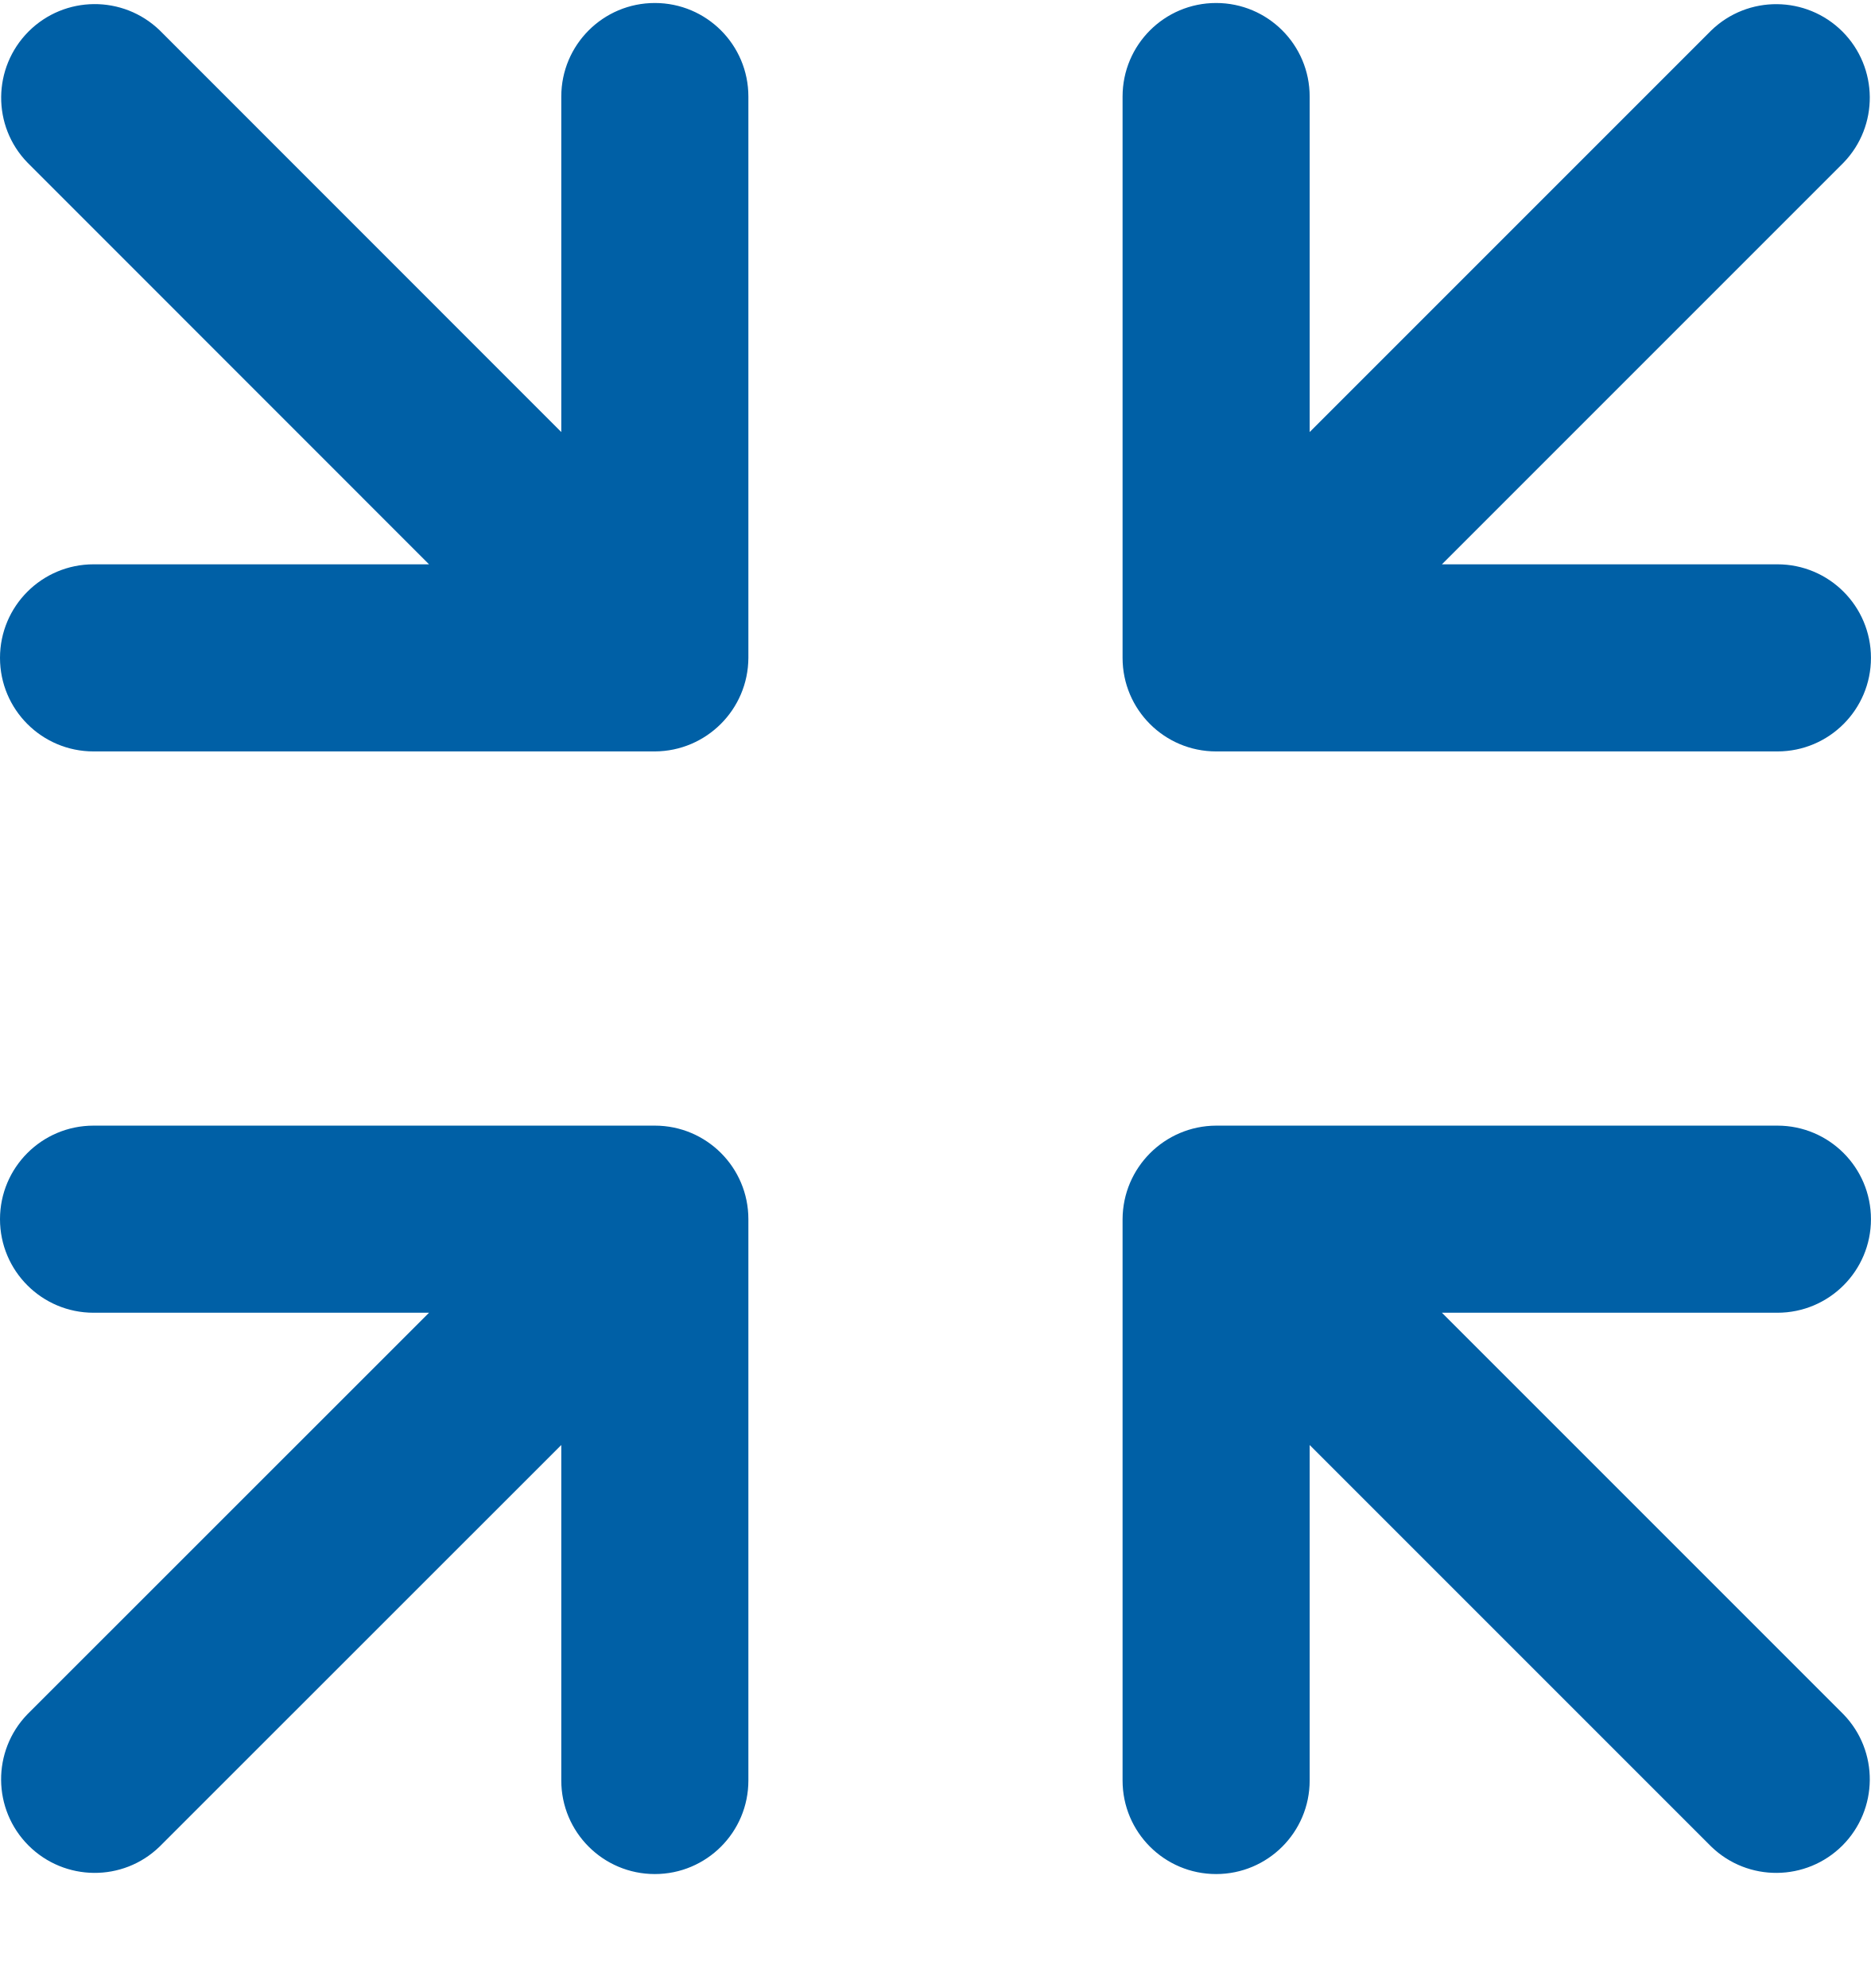
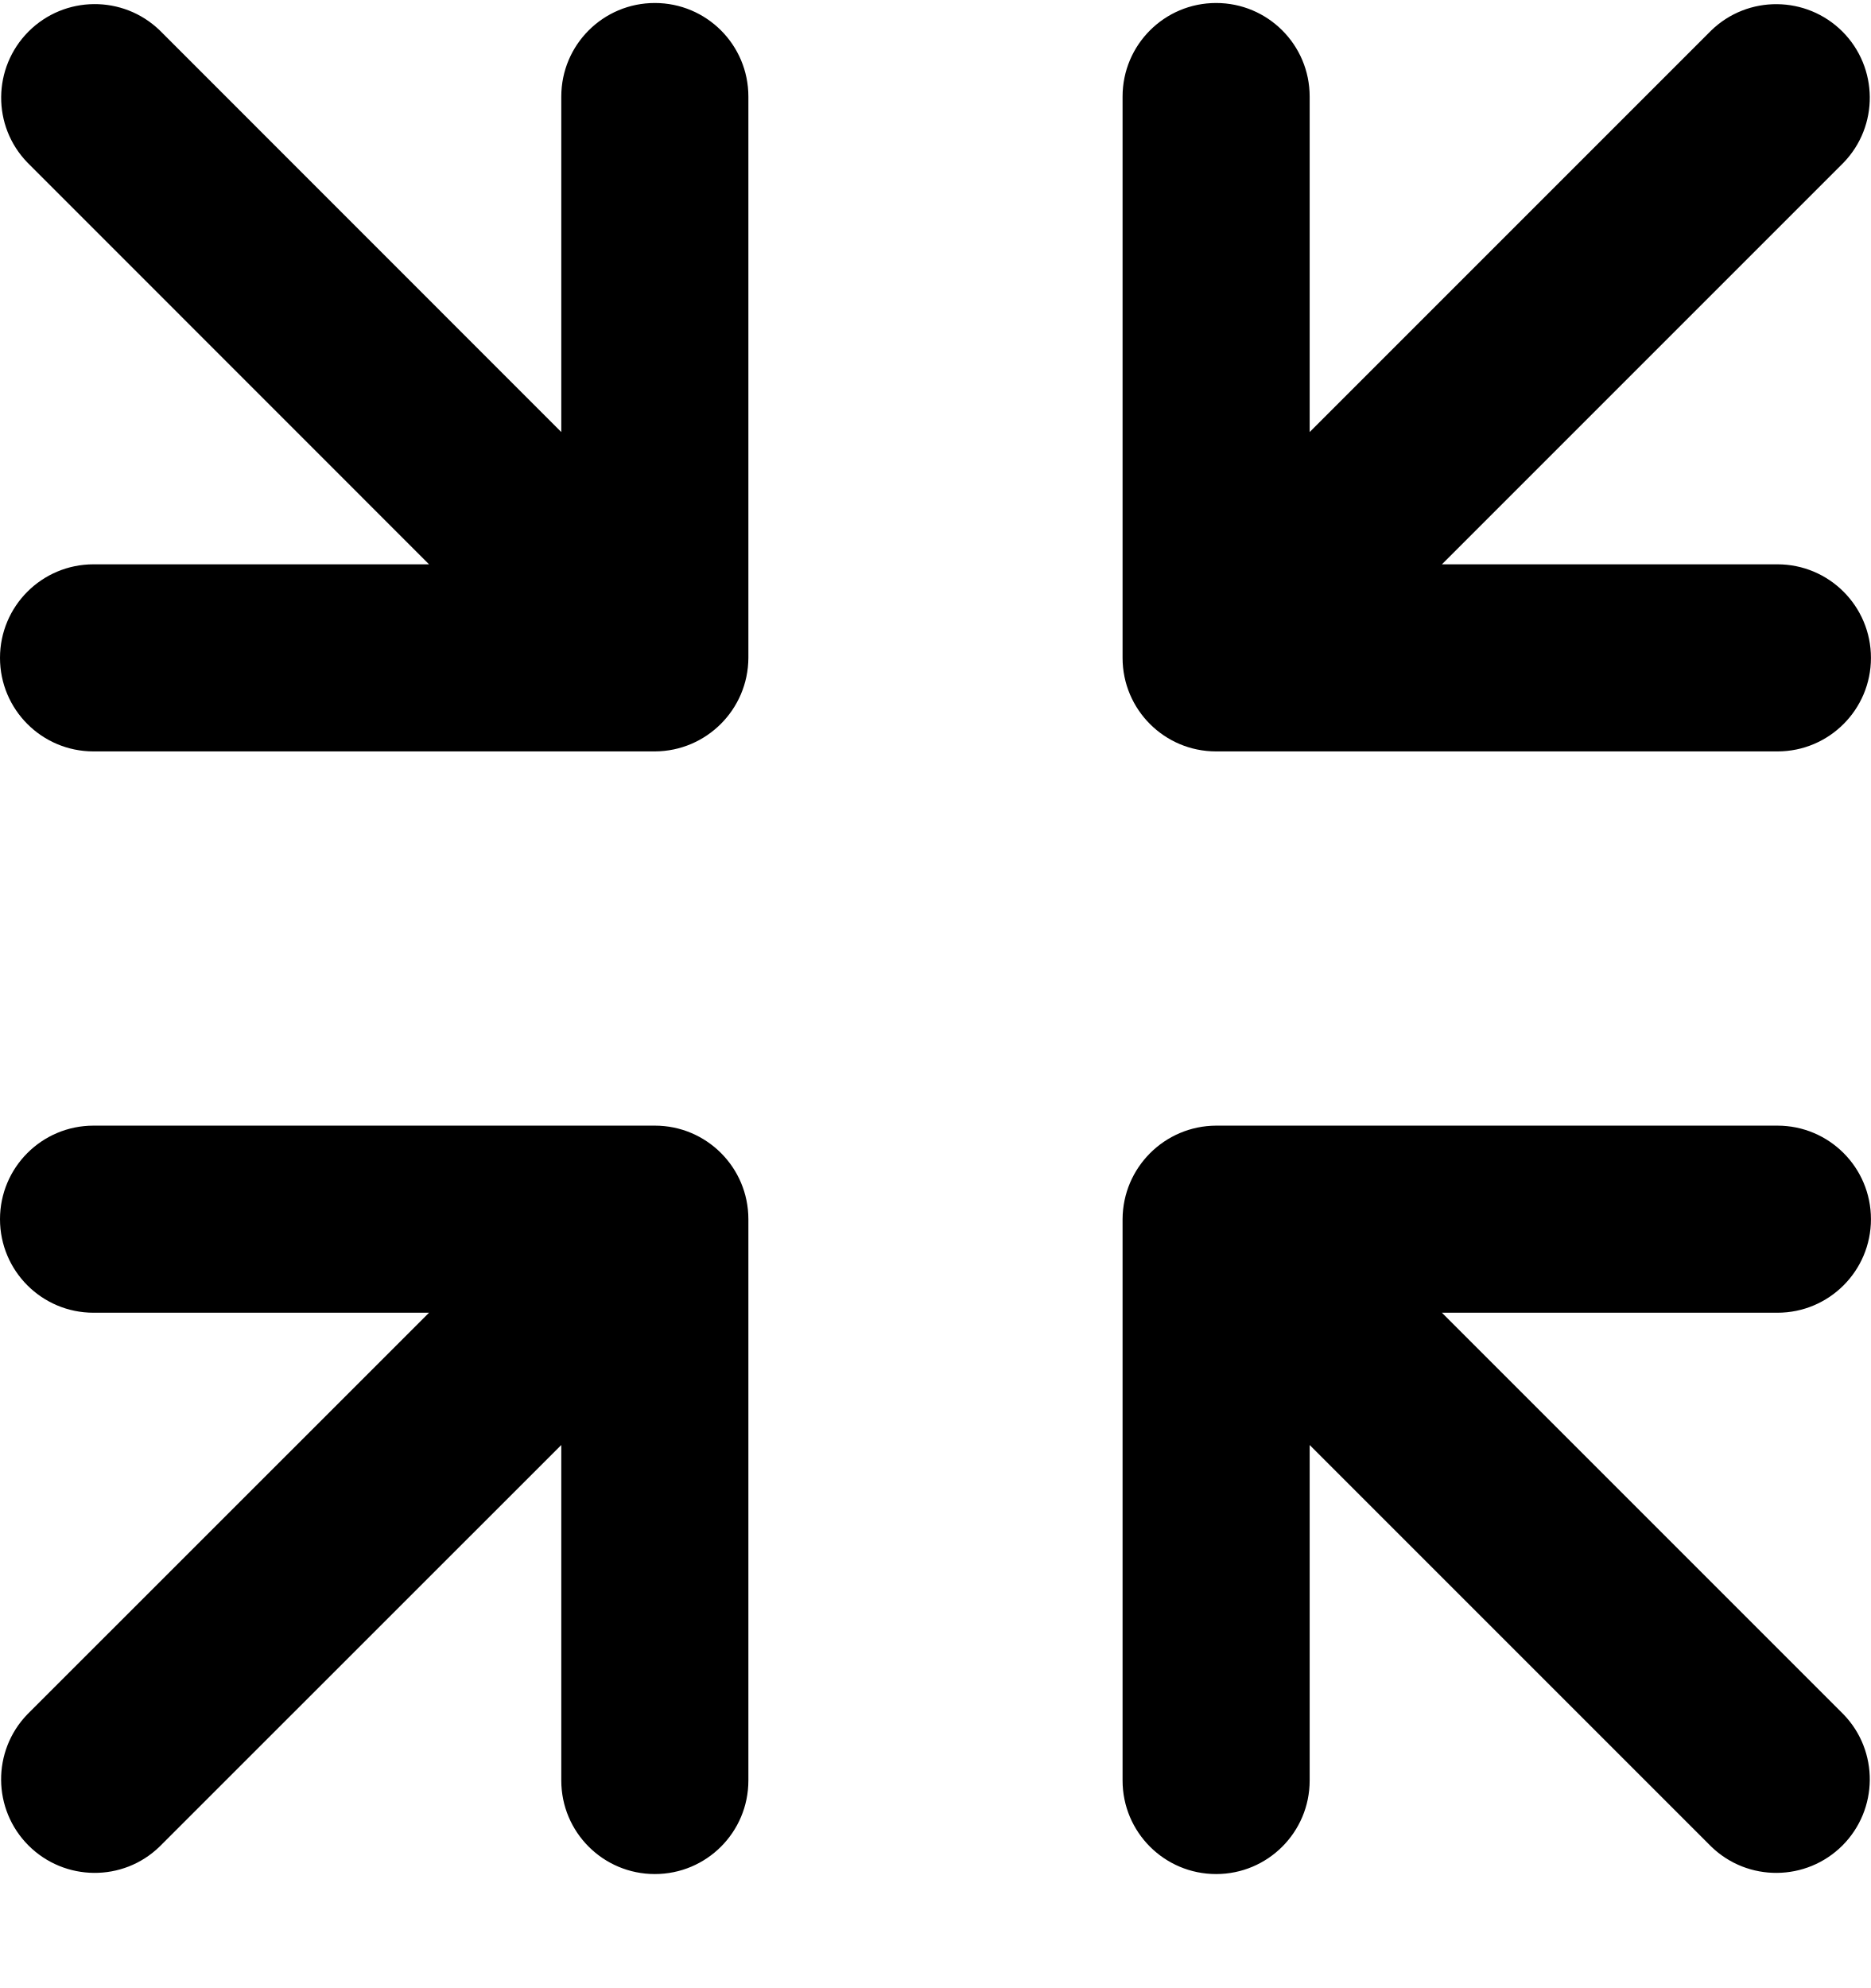
<svg xmlns="http://www.w3.org/2000/svg" width="16px" height="17px" viewBox="0 0 16 17" version="1.1">
-   <g id="页面-2" stroke="none" stroke-width="1" fill="none" fill-rule="evenodd">
-     <g id="门户首页-办公模式4" transform="translate(-1408, -153)" fill="#0060A6" fill-rule="nonzero">
+   <g id="页面-2" stroke="none" stroke-width="1">
+     <g id="门户首页-办公模式4" transform="translate(-1408, -153)">
      <g id="基础面板样式-com" transform="translate(20, 140)">
        <g id="expand-全屏化备份" transform="translate(1388, 13.02564)">
          <rect id="矩形" opacity="0" x="0" y="0" width="16" height="16" />
          <path d="M10.4,6.4 L15.2,6.4 C15.642,6.4 16,6.042 16,5.6 C16,5.158 15.642,4.8 15.2,4.8 L12.331,4.8 L15.765,1.366 C16.069,1.052 16.064,0.553 15.756,0.244 C15.447,-0.064 14.948,-0.069 14.634,0.235 L11.2,3.669 L11.2,0.8 C11.2,0.358 10.842,0 10.4,0 C9.958,0 9.6,0.358 9.6,0.8 L9.6,5.6 C9.6,6.042 9.958,6.4 10.4,6.4 L10.4,6.4 Z M0,5.6 C0,6.042 0.358,6.4 0.8,6.4 L5.6,6.4 C6.041,6.398 6.398,6.041 6.4,5.6 L6.4,0.8 C6.4,0.358 6.042,0 5.6,0 C5.158,0 4.8,0.358 4.8,0.8 L4.8,3.669 L1.366,0.234 C1.052,-0.069 0.553,-0.065 0.244,0.244 C-0.064,0.553 -0.069,1.052 0.235,1.365 L3.669,4.8 L0.8,4.8 C0.358,4.8 0,5.158 0,5.6 Z M9.6,15.2 C9.6,15.642 9.958,16 10.4,16 C10.842,16 11.2,15.642 11.2,15.2 L11.2,12.331 L14.634,15.765 C14.948,16.069 15.447,16.064 15.756,15.756 C16.064,15.447 16.069,14.948 15.765,14.634 L12.331,11.2 L15.2,11.2 C15.642,11.2 16,10.842 16,10.4 C16,9.958 15.642,9.6 15.2,9.6 L10.4,9.6 C9.959,9.602 9.602,9.959 9.6,10.4 L9.6,15.2 Z M0.8,11.2 L3.669,11.2 L0.234,14.634 C-0.069,14.948 -0.065,15.447 0.244,15.756 C0.553,16.064 1.052,16.069 1.365,15.765 L4.8,12.331 L4.8,15.2 C4.8,15.642 5.158,16 5.6,16 C6.042,16 6.4,15.642 6.4,15.2 L6.4,10.4 C6.4,9.958 6.042,9.6 5.6,9.6 L0.8,9.6 C0.358,9.6 0,9.958 0,10.4 C0,10.842 0.358,11.2 0.8,11.2 Z" id="形状" />
        </g>
      </g>
    </g>
  </g>
</svg>
